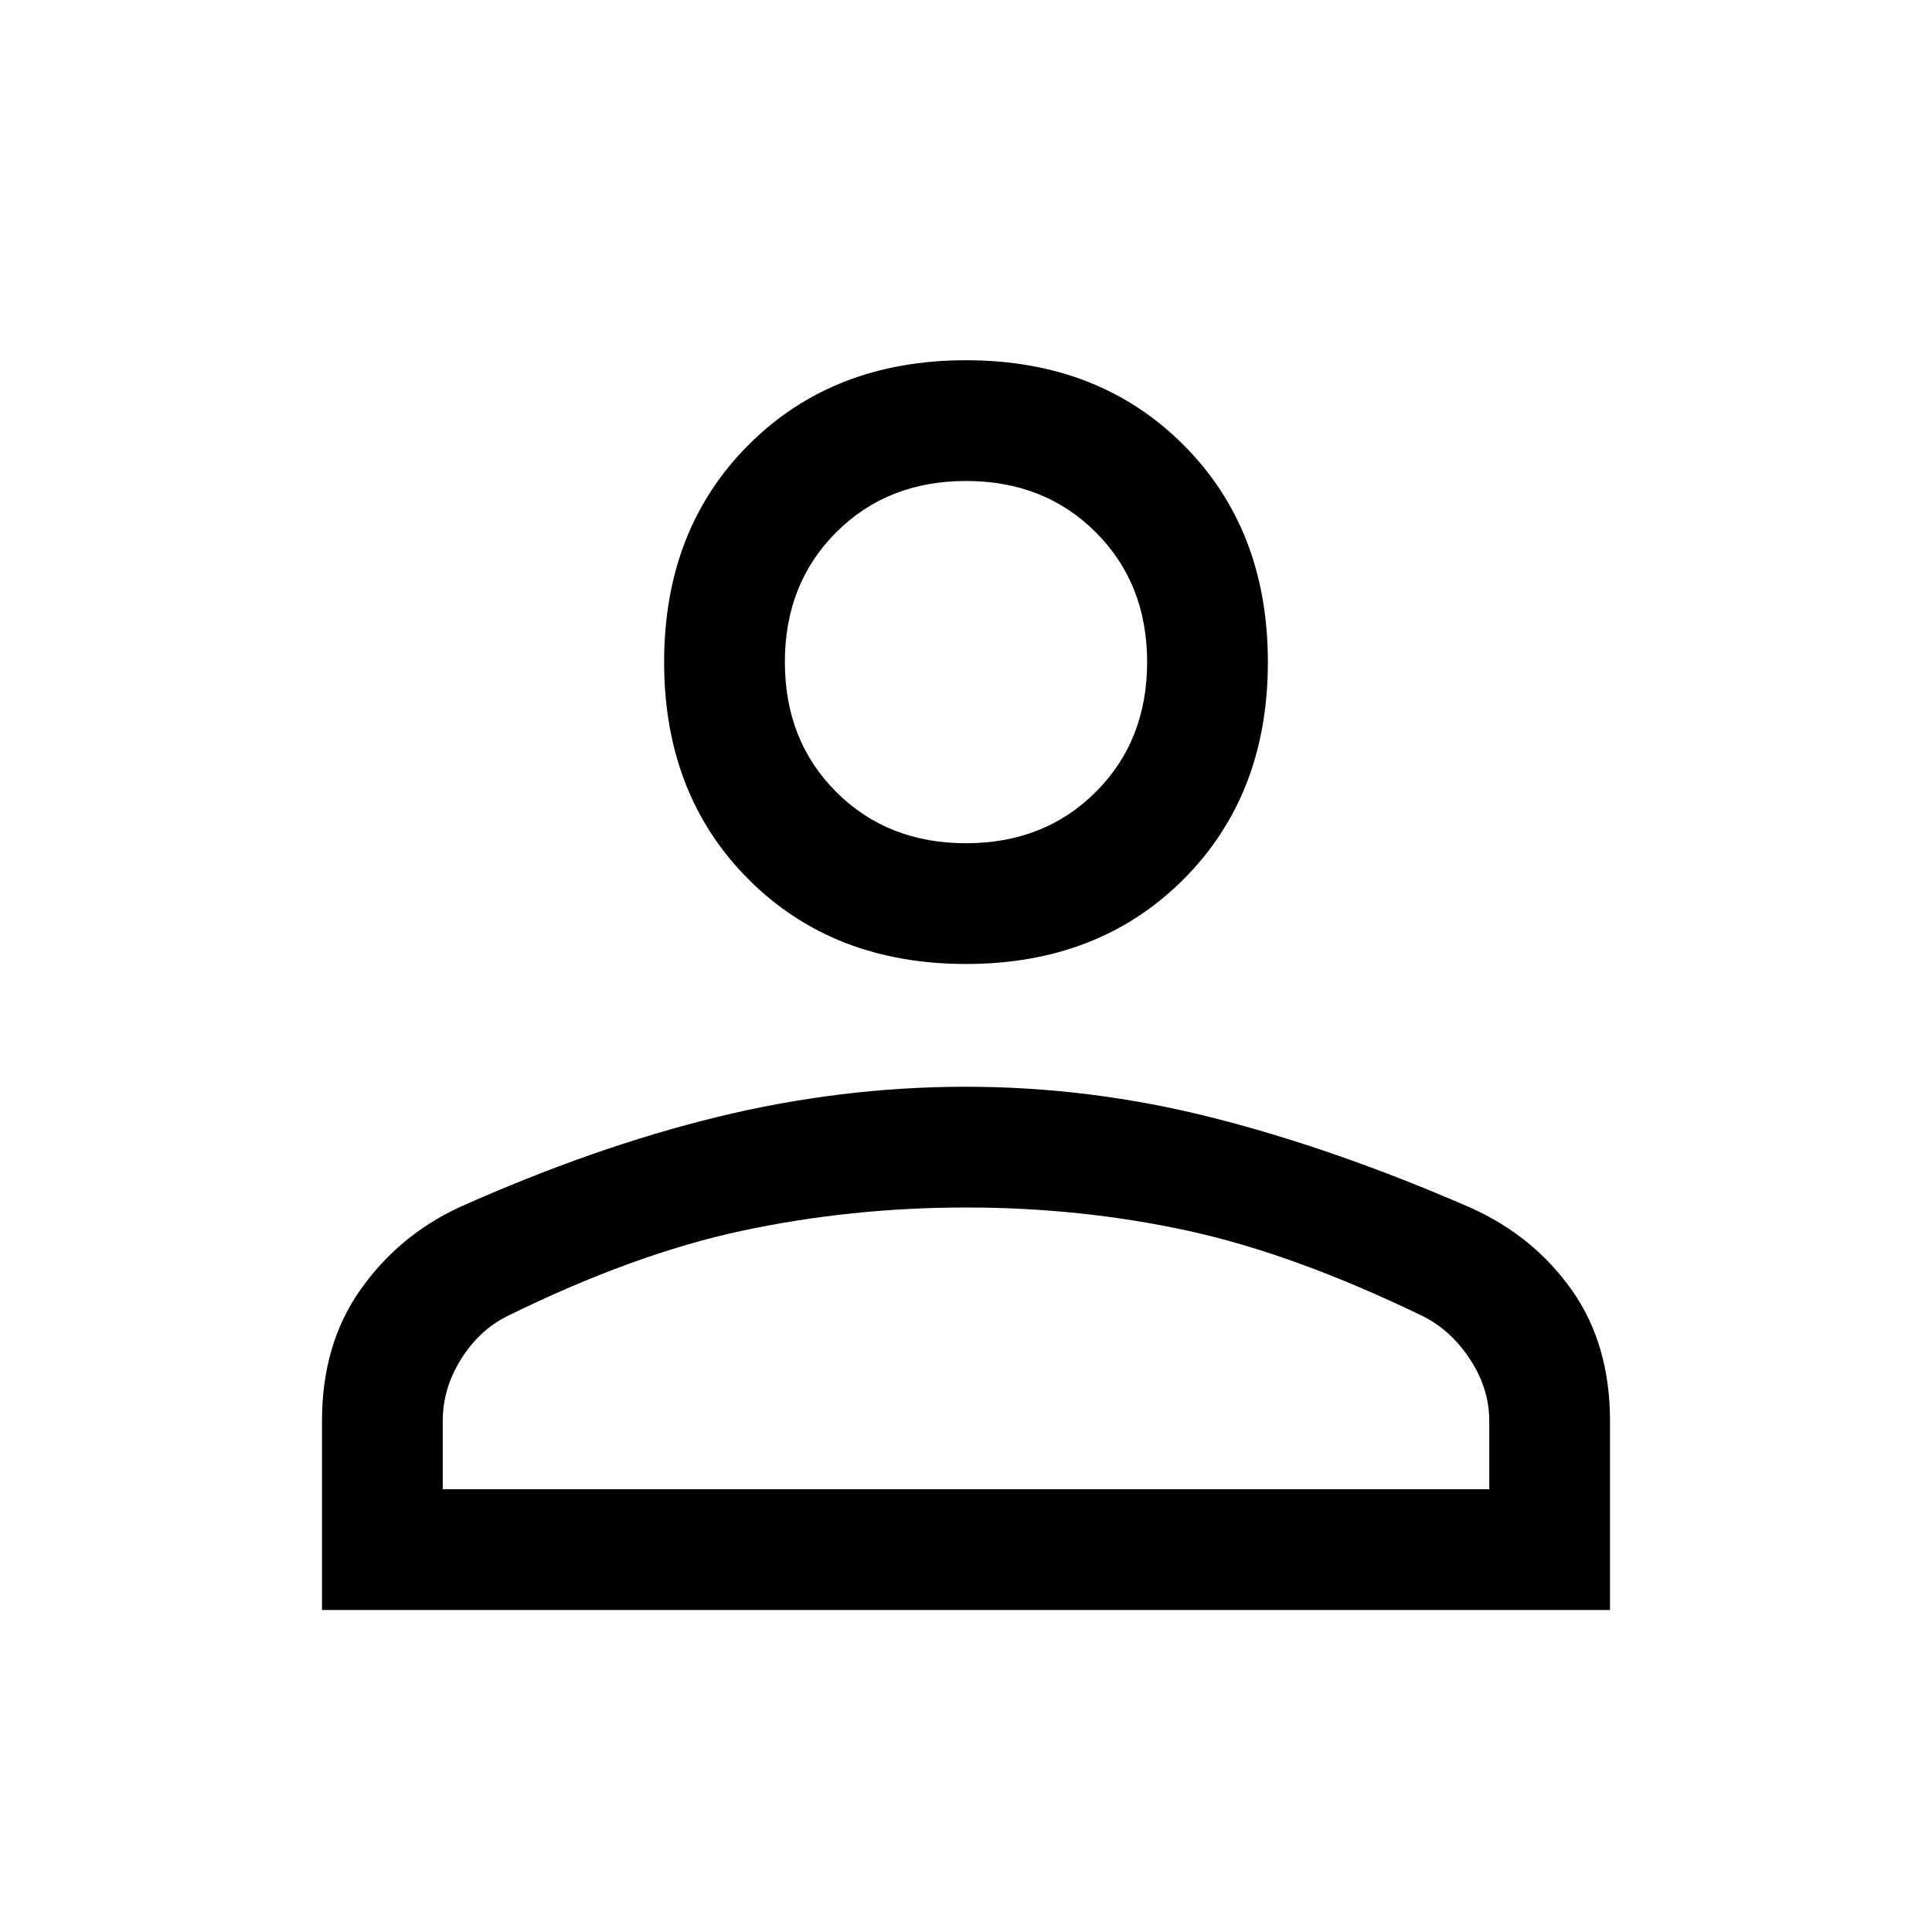
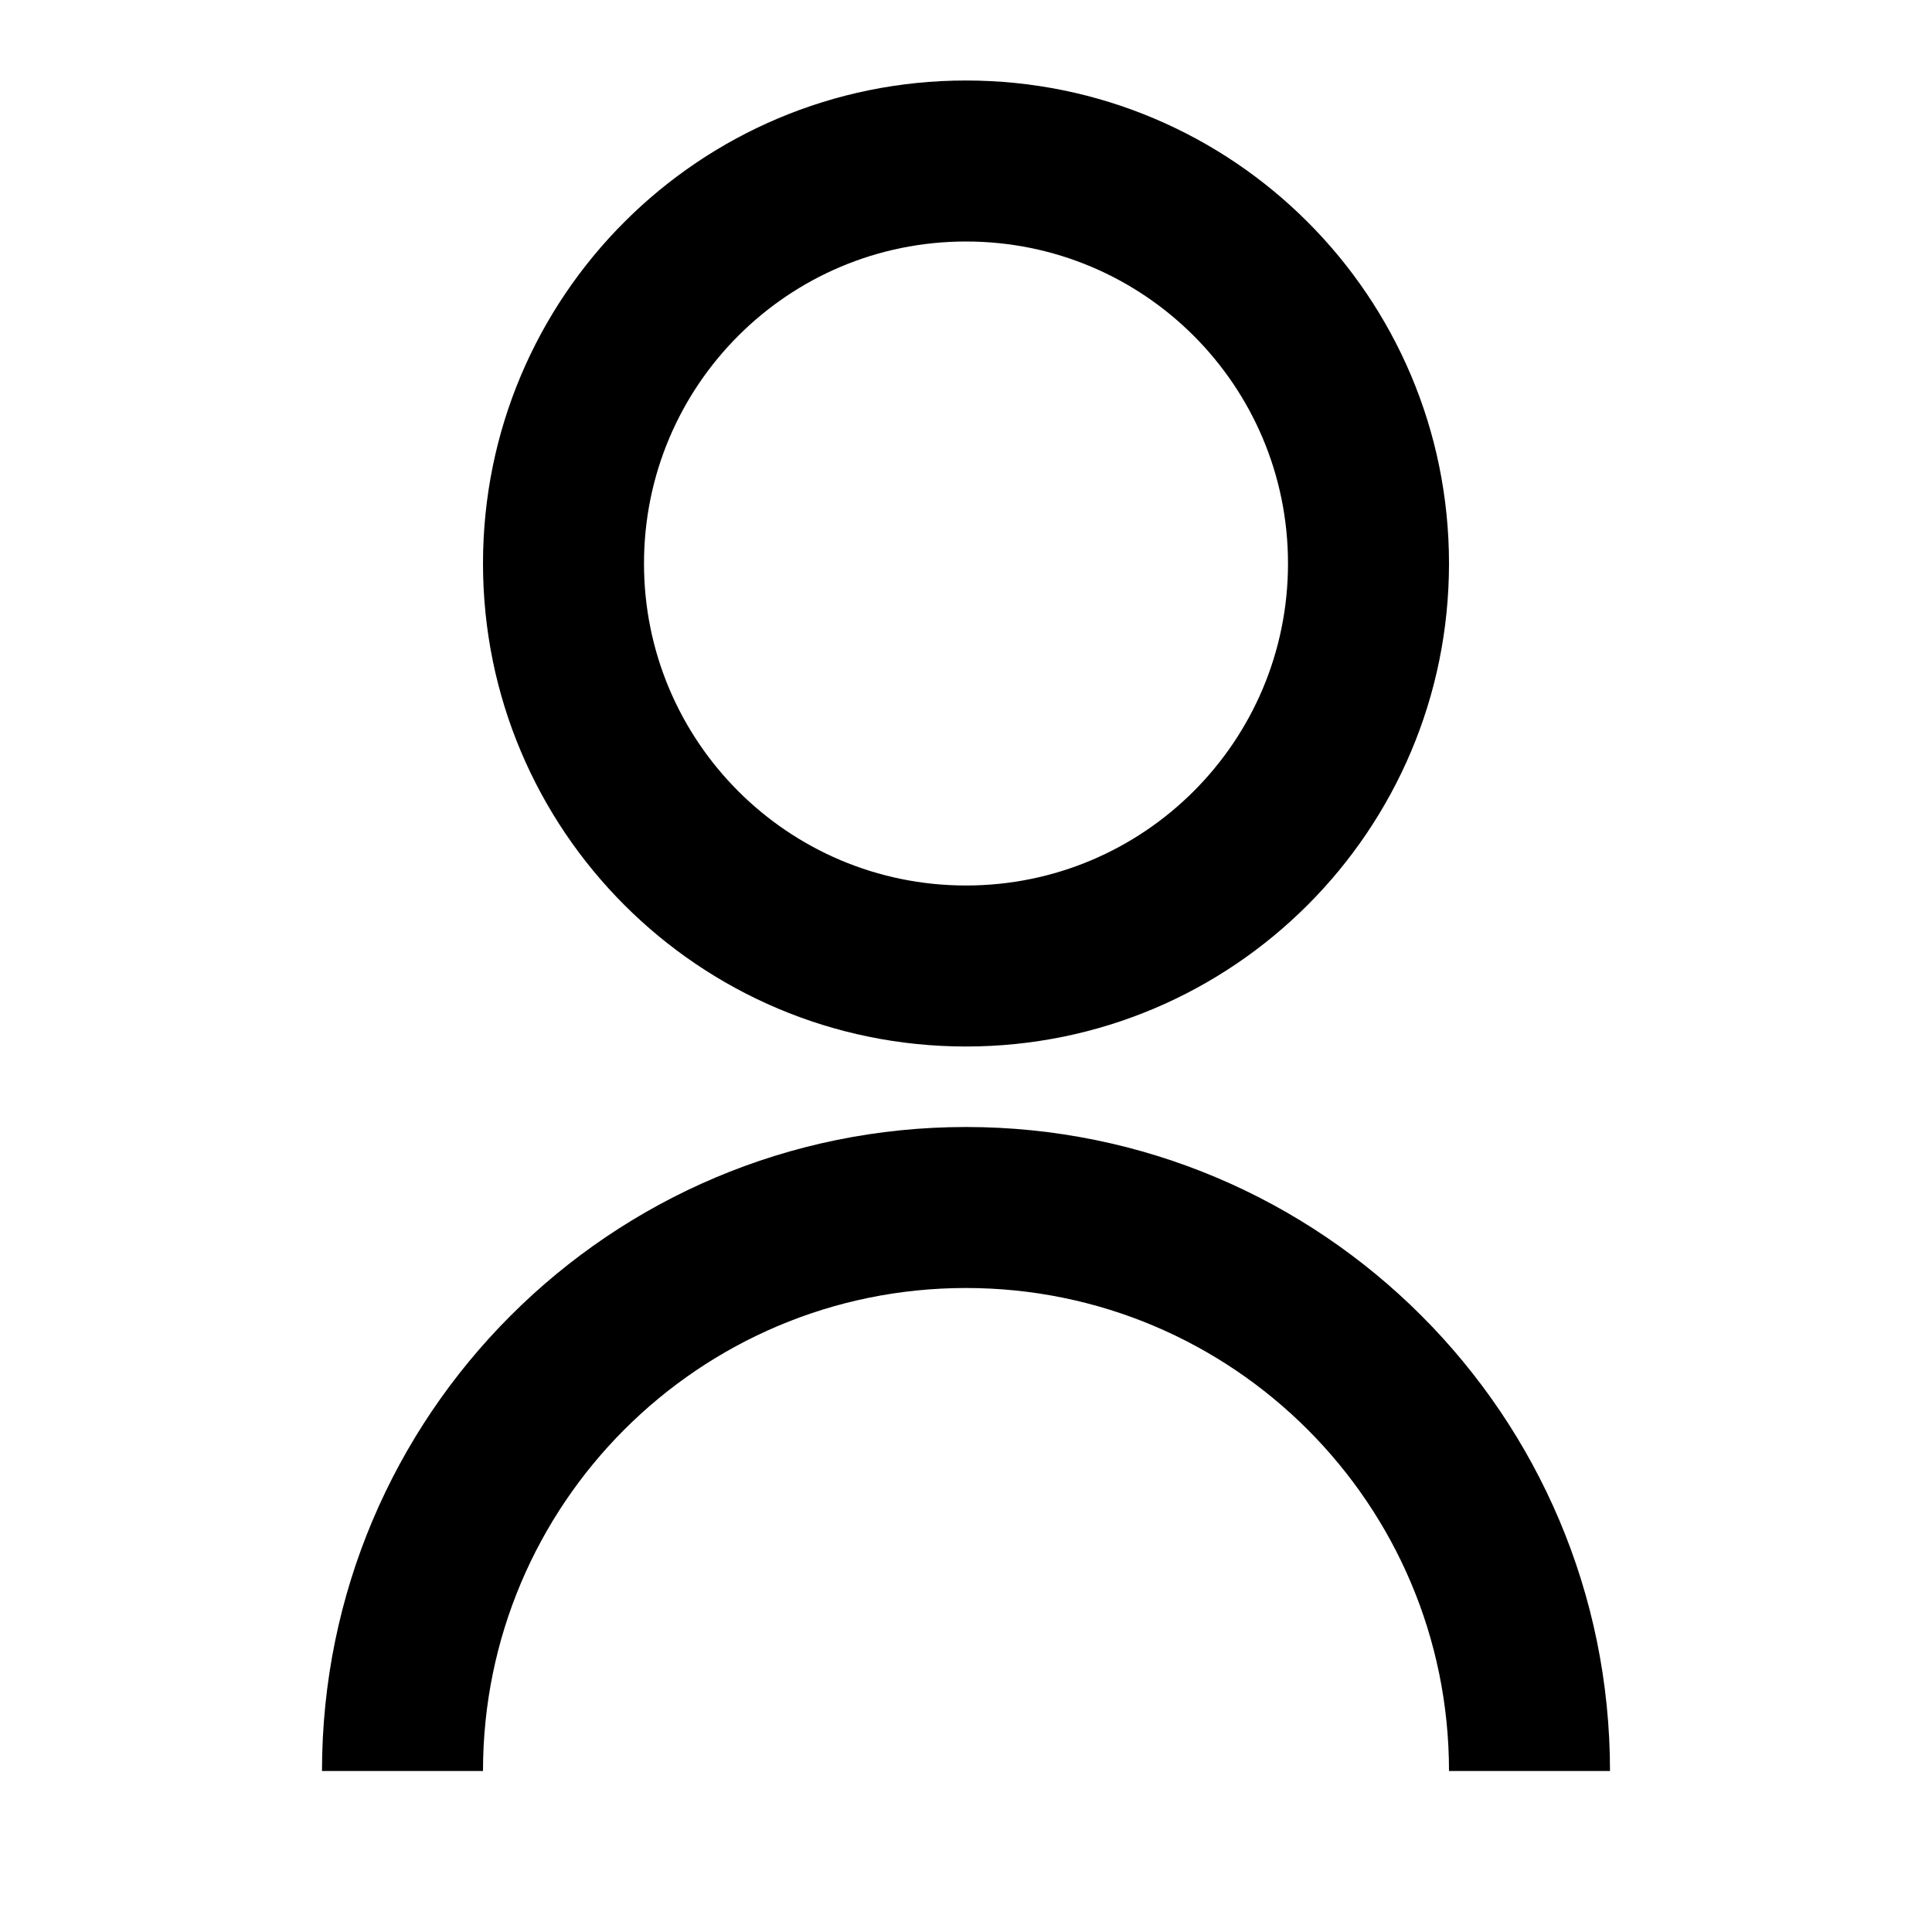
- <svg xmlns="http://www.w3.org/2000/svg" height="48" viewBox="0 -960 960 960" width="48">
-   <path d="M480-481q-66 0-108-42t-42-108q0-66 42-108t108-42q66 0 108 42t42 108q0 66-42 108t-108 42ZM160-160v-94q0-38 19-65t49-41q67-30 128.5-45T480-420q62 0 123 15.5t127.921 44.694q31.301 14.126 50.19 40.966Q800-292 800-254v94H160Zm60-60h520v-34q0-16-9.5-30.5T707-306q-64-31-117-42.5T480-360q-57 0-111 11.5T252-306q-14 7-23 21.5t-9 30.5v34Zm260-321q39 0 64.5-25.5T570-631q0-39-25.5-64.5T480-721q-39 0-64.5 25.5T390-631q0 39 25.5 64.5T480-541Zm0-90Zm0 411Z" />
+ <svg xmlns="http://www.w3.org/2000/svg" viewBox="0 0 24 24" fill="currentColor">
+   <path d="M4 22C4 17.582 7.582 14 12 14C16.418 14 20 17.582 20 22H18C18 18.686 15.314 16 12 16C8.686 16 6 18.686 6 22H4ZM12 13C8.685 13 6 10.315 6 7C6 3.685 8.685 1 12 1C15.315 1 18 3.685 18 7C18 10.315 15.315 13 12 13ZM12 11C14.21 11 16 9.21 16 7C16 4.79 14.21 3 12 3C9.79 3 8 4.79 8 7C8 9.21 9.79 11 12 11Z" />
</svg>
